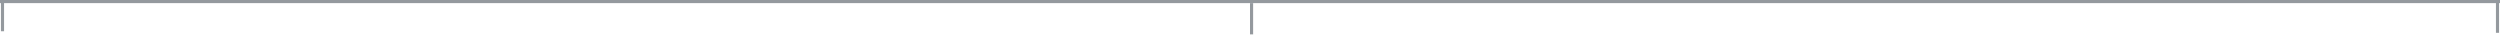
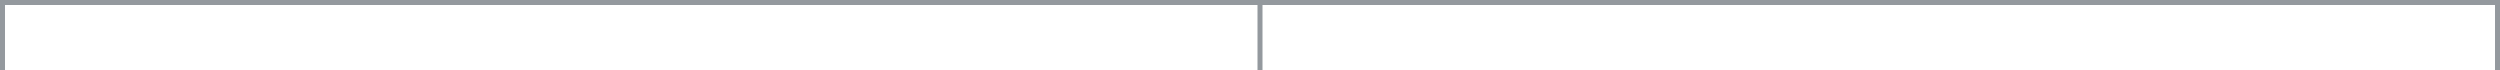
- <svg xmlns="http://www.w3.org/2000/svg" width="800" height="11" viewBox="0 0 800 11" fill="none">
-   <line y1="0.5" x2="800" y2="0.5" stroke="#94999E" />
-   <path d="M0.8 0L0.8 10" stroke="#94999E" />
-   <line x1="400.5" y1="1" x2="400.5" y2="11" stroke="#94999E" />
-   <path d="M799.2 0.5L799.2 10.5" stroke="#94999E" />
+ <svg xmlns="http://www.w3.org/2000/svg" width="1000" height="28" viewBox="0 0 1000 28" fill="none">
+   <line y1="1" x2="1000" y2="1" stroke="#94999E" stroke-width="2" />
+   <line x1="1" y1="2" x2="1" y2="28" stroke="#94999E" stroke-width="2" />
+   <line x1="504" y1="2" x2="504" y2="28" stroke="#94999E" stroke-width="2" />
+   <line x1="999" y1="2" x2="999" y2="28" stroke="#94999E" stroke-width="2" />
</svg>
